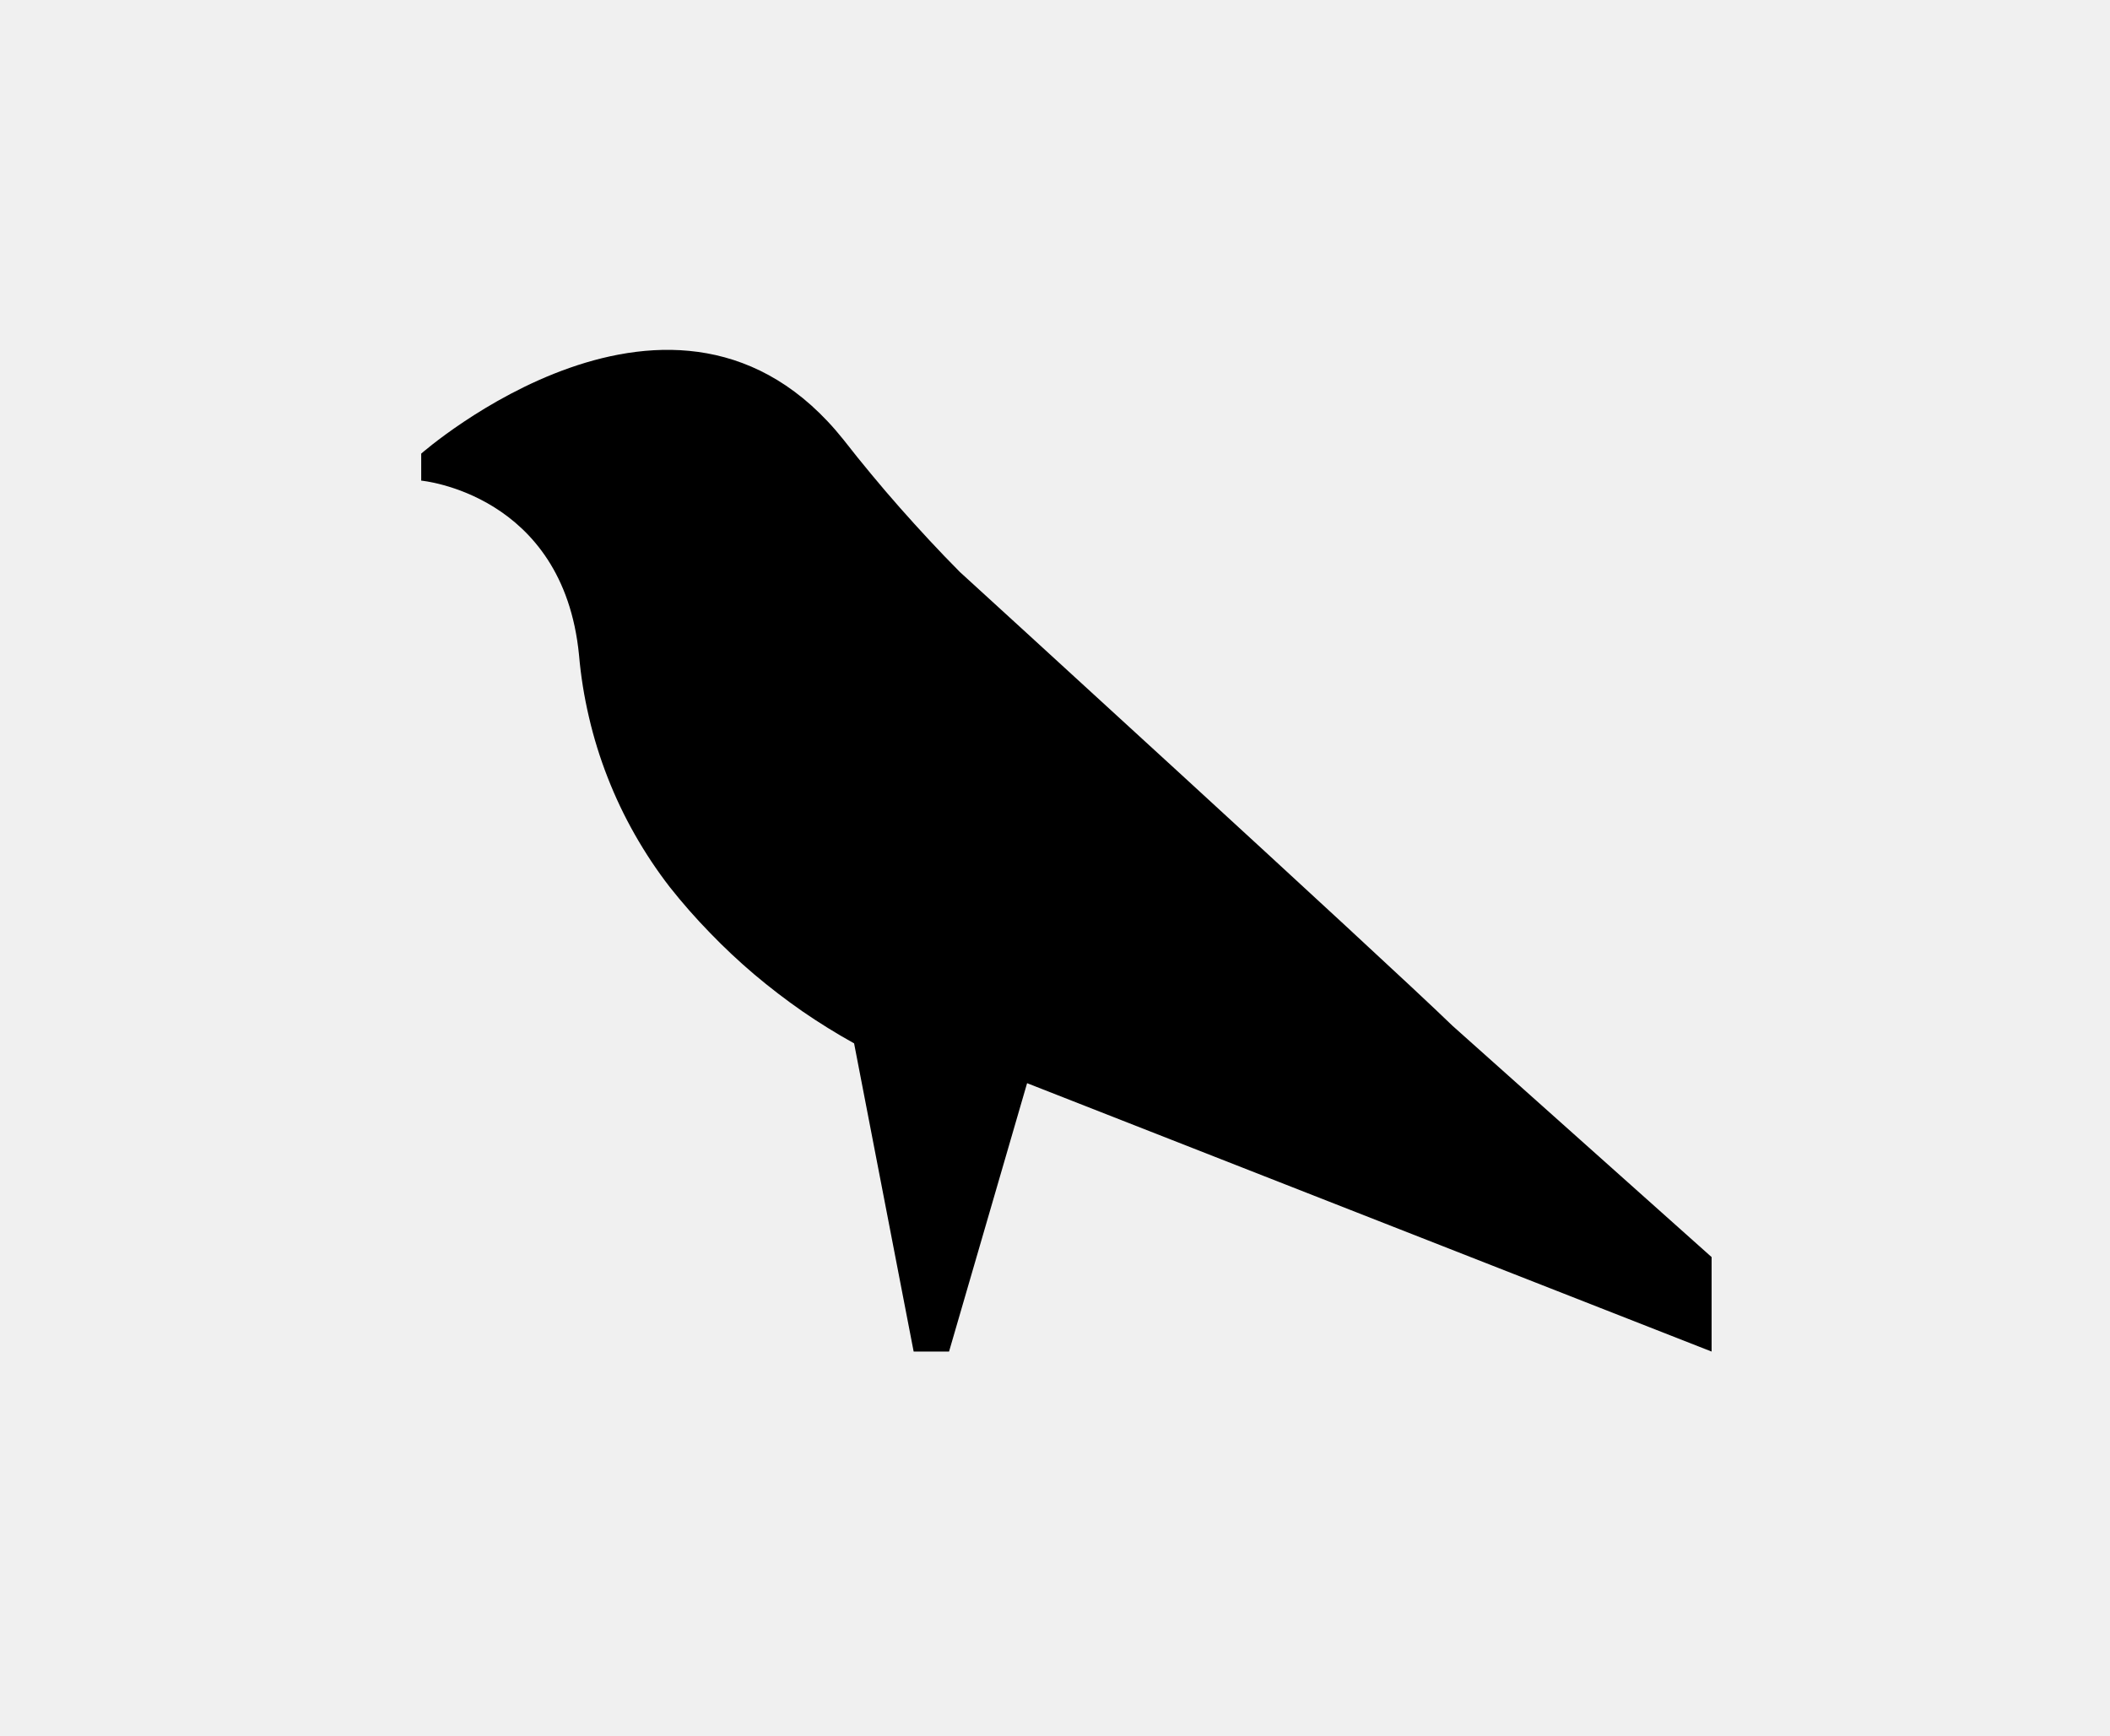
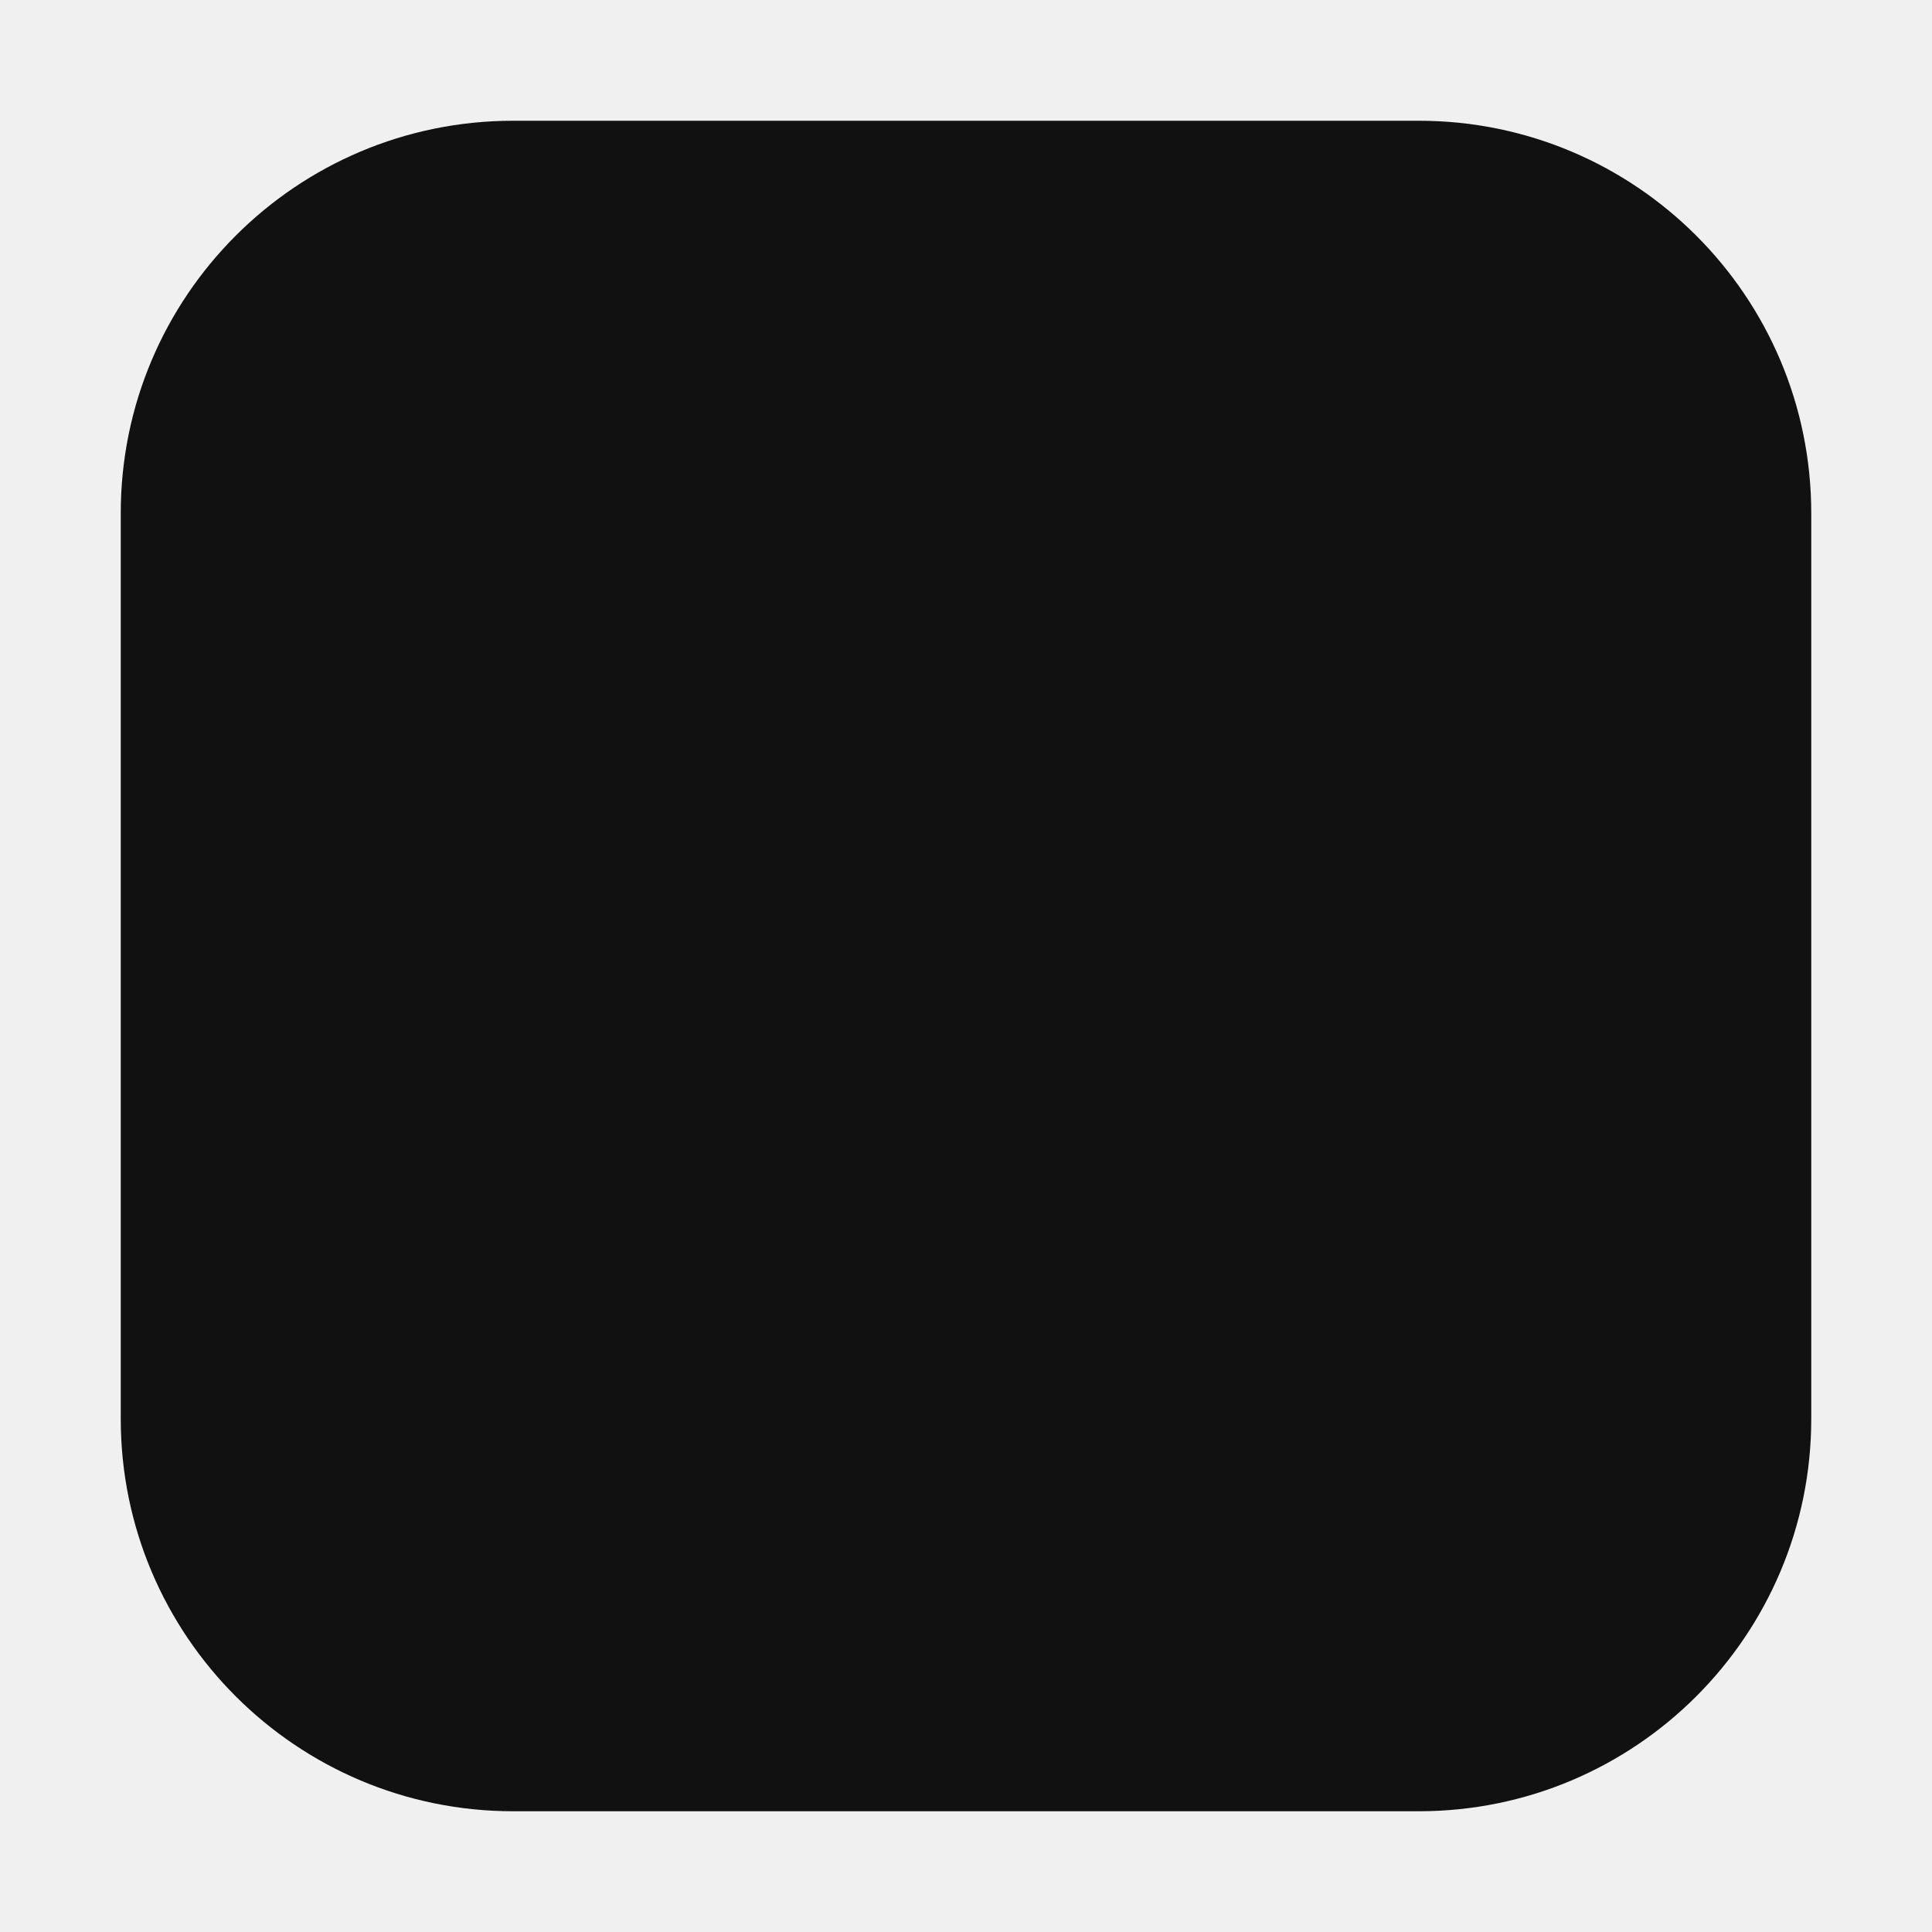
- <svg xmlns="http://www.w3.org/2000/svg" version="1.2" viewBox="0 0 186 153" width="186" height="153">
-   <style>
- 		.s0 { fill: #000000 } 
- 	</style>
-   <path id="path4" class="s0" d="m150.88 110.82v8.33l-60.34-23.66-6.88 23.66h-3.12l-5.25-27.17q-2.34-1.3-4.55-2.82-2.2-1.53-4.25-3.26-2.05-1.74-3.91-3.67-1.87-1.92-3.54-4.03-1.7-2.2-3.08-4.63-1.38-2.43-2.39-5.02-1.02-2.6-1.65-5.32-0.64-2.72-0.88-5.5c-1.4-14.23-13.91-15.36-13.91-15.36v-2.38c0 0 22.46-19.75 37.24-1.21q1.19 1.53 2.43 3.02 1.24 1.5 2.52 2.95 1.29 1.46 2.61 2.88 1.32 1.42 2.69 2.8c0 0 37.1 33.87 43.42 40z" />
+ <svg xmlns="http://www.w3.org/2000/svg" viewBox="0 0 256 256" role="img" aria-label="OpenCatalog favicon">
+   <rect x="16" y="16" width="224" height="224" rx="52" fill="#111111" />
+   <path fill="#ffffff" transform="translate(28 70) scale(1.212)" d="m 656.875,635.824 v 8.33 l -60.33,-23.66 -6.88,23.66 h -3.12 l -5.25,-27.17 a 54.54,54.54 0 0 1 -16.25,-13.78 a 38.86,38.86 0 0 1 -8,-20.47 c -1.4,-14.23 -13.92,-15.36 -13.92,-15.36 v -2.38 c 0,0 22.46,-19.75 37.24,-1.21 a 137,137 0 0 0 10.25,11.65 c 0,0 37.1,33.87 43.43,40 z" />
</svg>
